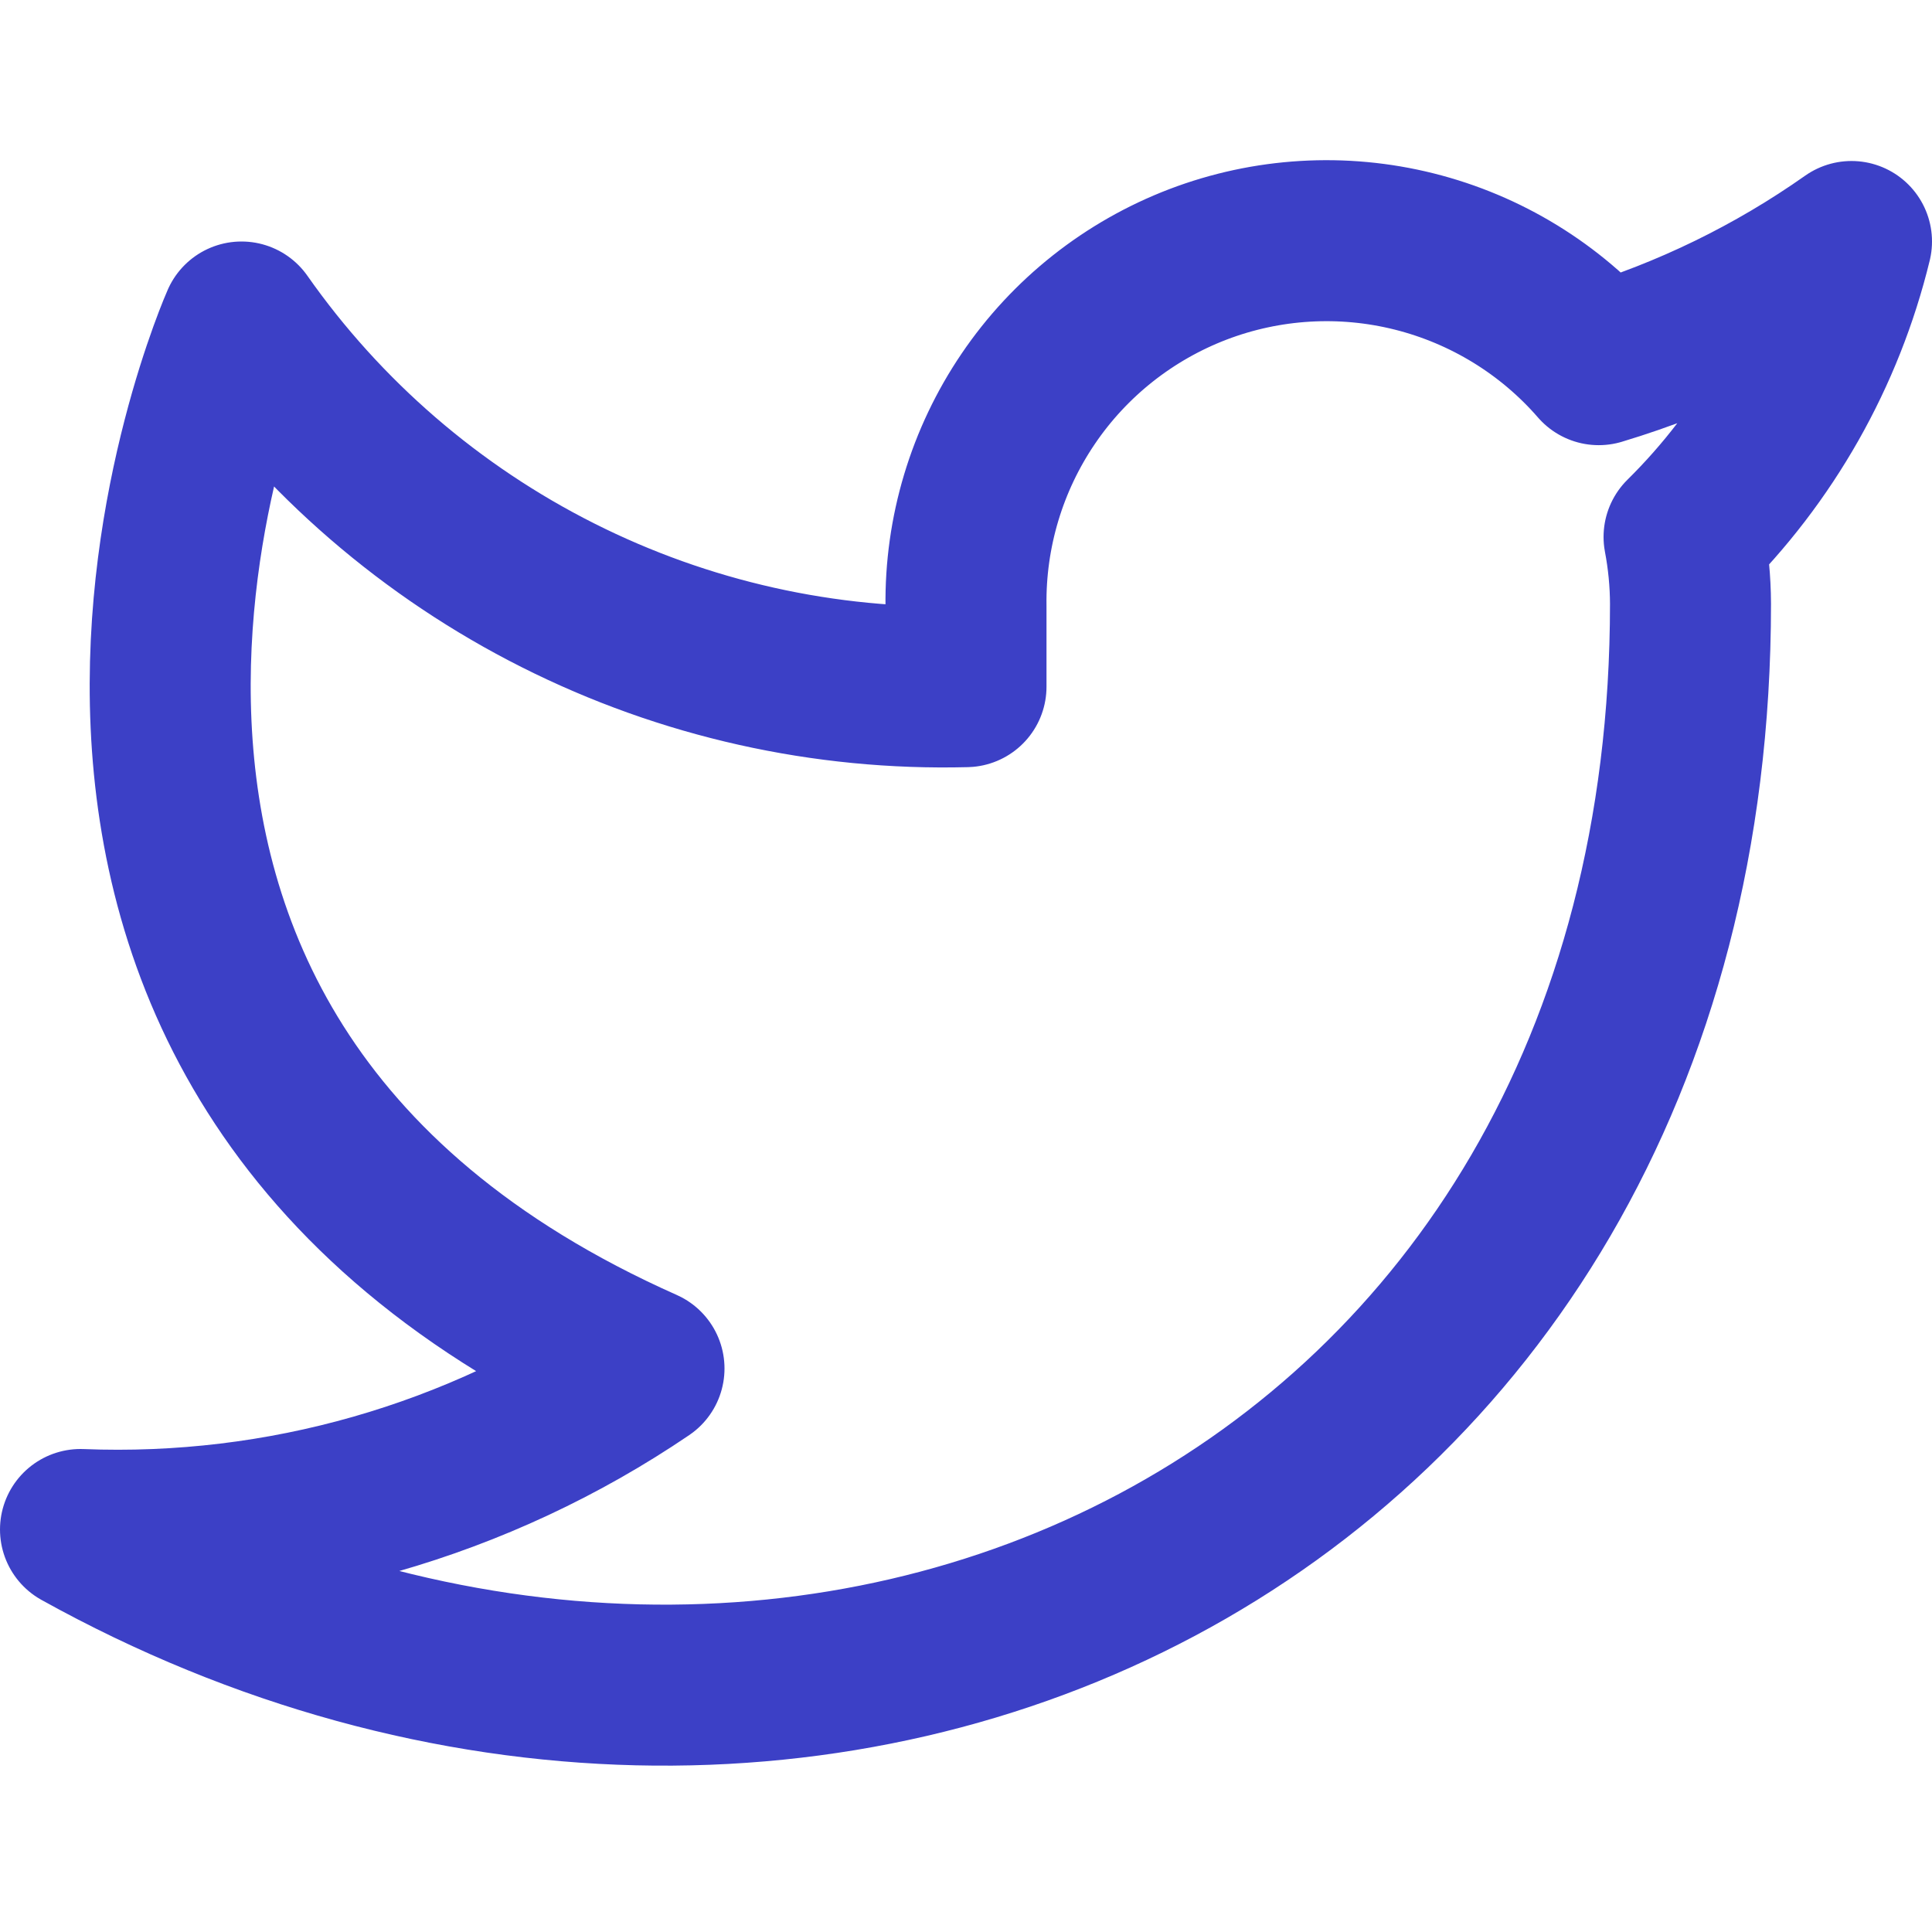
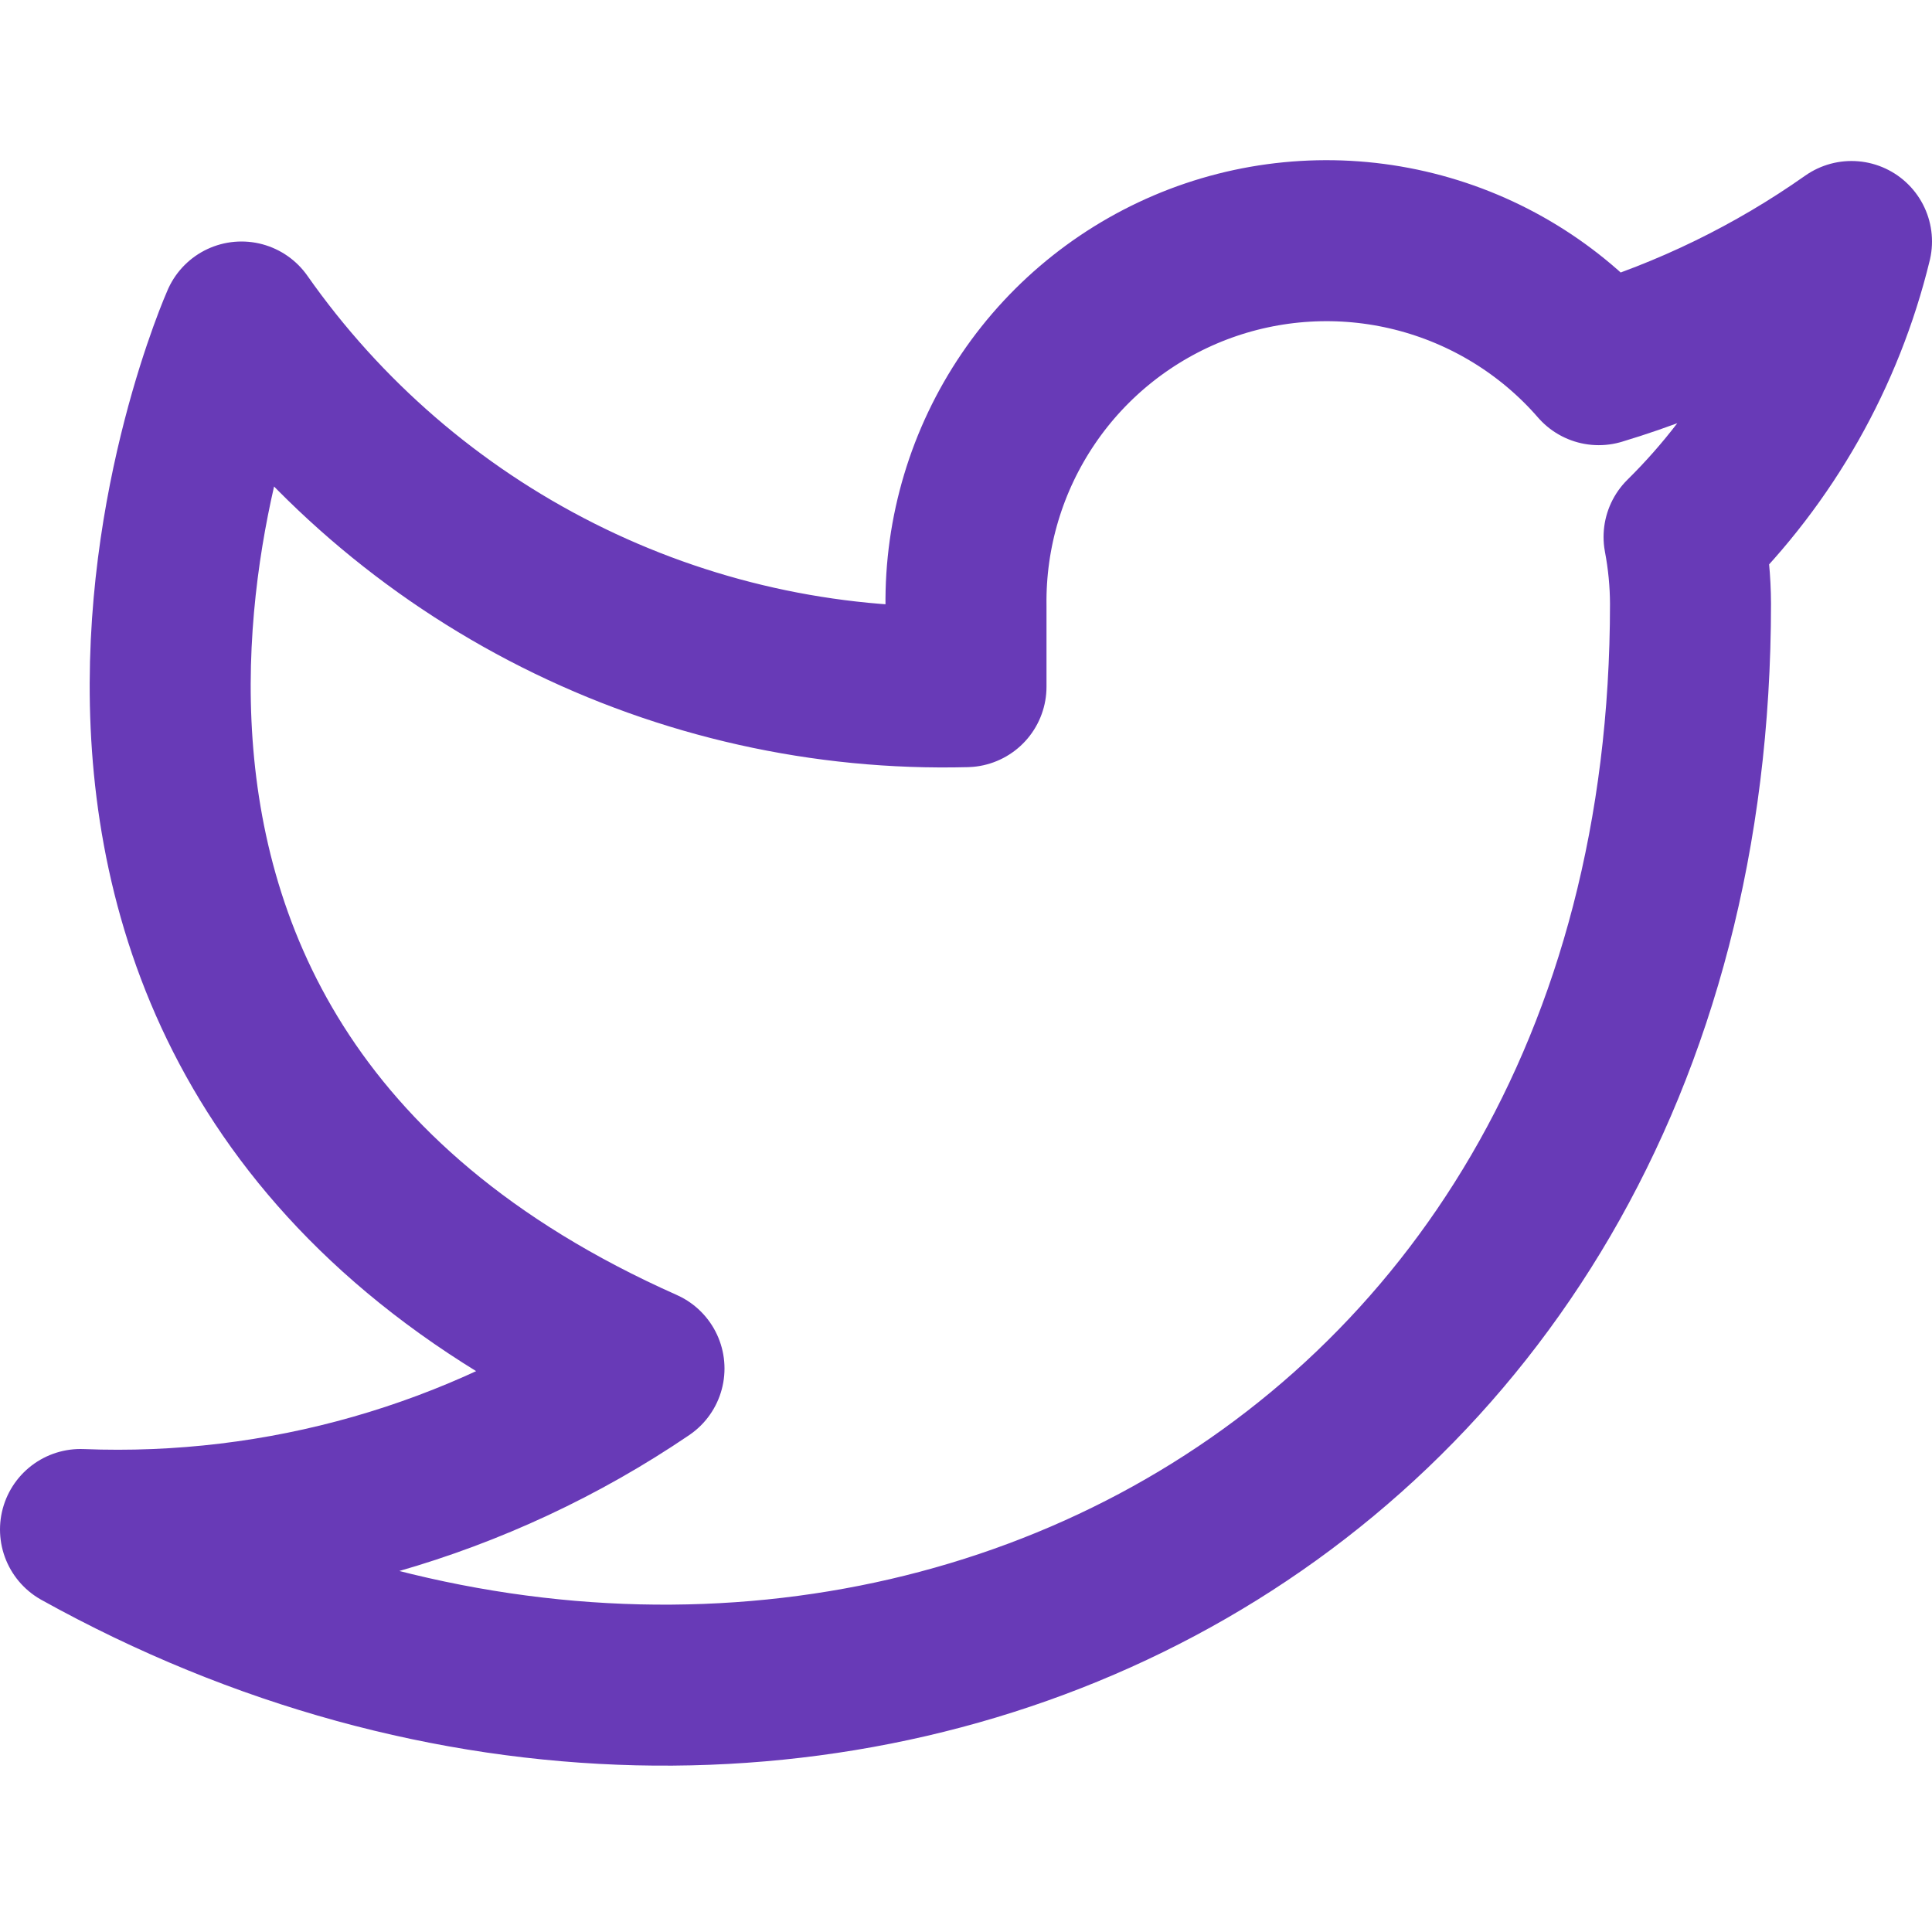
<svg xmlns="http://www.w3.org/2000/svg" width="24" height="24" viewBox="0 0 24 24" fill="none">
-   <path d="M23 3C22.042 3.675 20.982 4.192 19.86 4.53C19.258 3.837 18.457 3.347 17.567 3.124C16.677 2.901 15.739 2.957 14.882 3.284C14.025 3.612 13.288 4.194 12.773 4.954C12.258 5.713 11.988 6.612 12 7.53V8.53C10.243 8.576 8.501 8.186 6.931 7.395C5.361 6.605 4.01 5.439 3 4C3 4 -1 13 8 17C5.941 18.398 3.487 19.099 1 19C10 24 21 19 21 7.5C20.999 7.221 20.972 6.944 20.92 6.67C21.941 5.663 22.661 4.393 23 3Z" stroke="#3C40C6" stroke-width="2" stroke-linecap="round" stroke-linejoin="round" />
+   <path d="M23 3C22.042 3.675 20.982 4.192 19.86 4.53C19.258 3.837 18.457 3.347 17.567 3.124C16.677 2.901 15.739 2.957 14.882 3.284C14.025 3.612 13.288 4.194 12.773 4.954C12.258 5.713 11.988 6.612 12 7.53V8.53C10.243 8.576 8.501 8.186 6.931 7.395C5.361 6.605 4.01 5.439 3 4C3 4 -1 13 8 17C5.941 18.398 3.487 19.099 1 19C10 24 21 19 21 7.5C20.999 7.221 20.972 6.944 20.92 6.67C21.941 5.663 22.661 4.393 23 3Z" stroke="#683AB7" stroke-width="2" stroke-linecap="round" stroke-linejoin="round" />
</svg>
